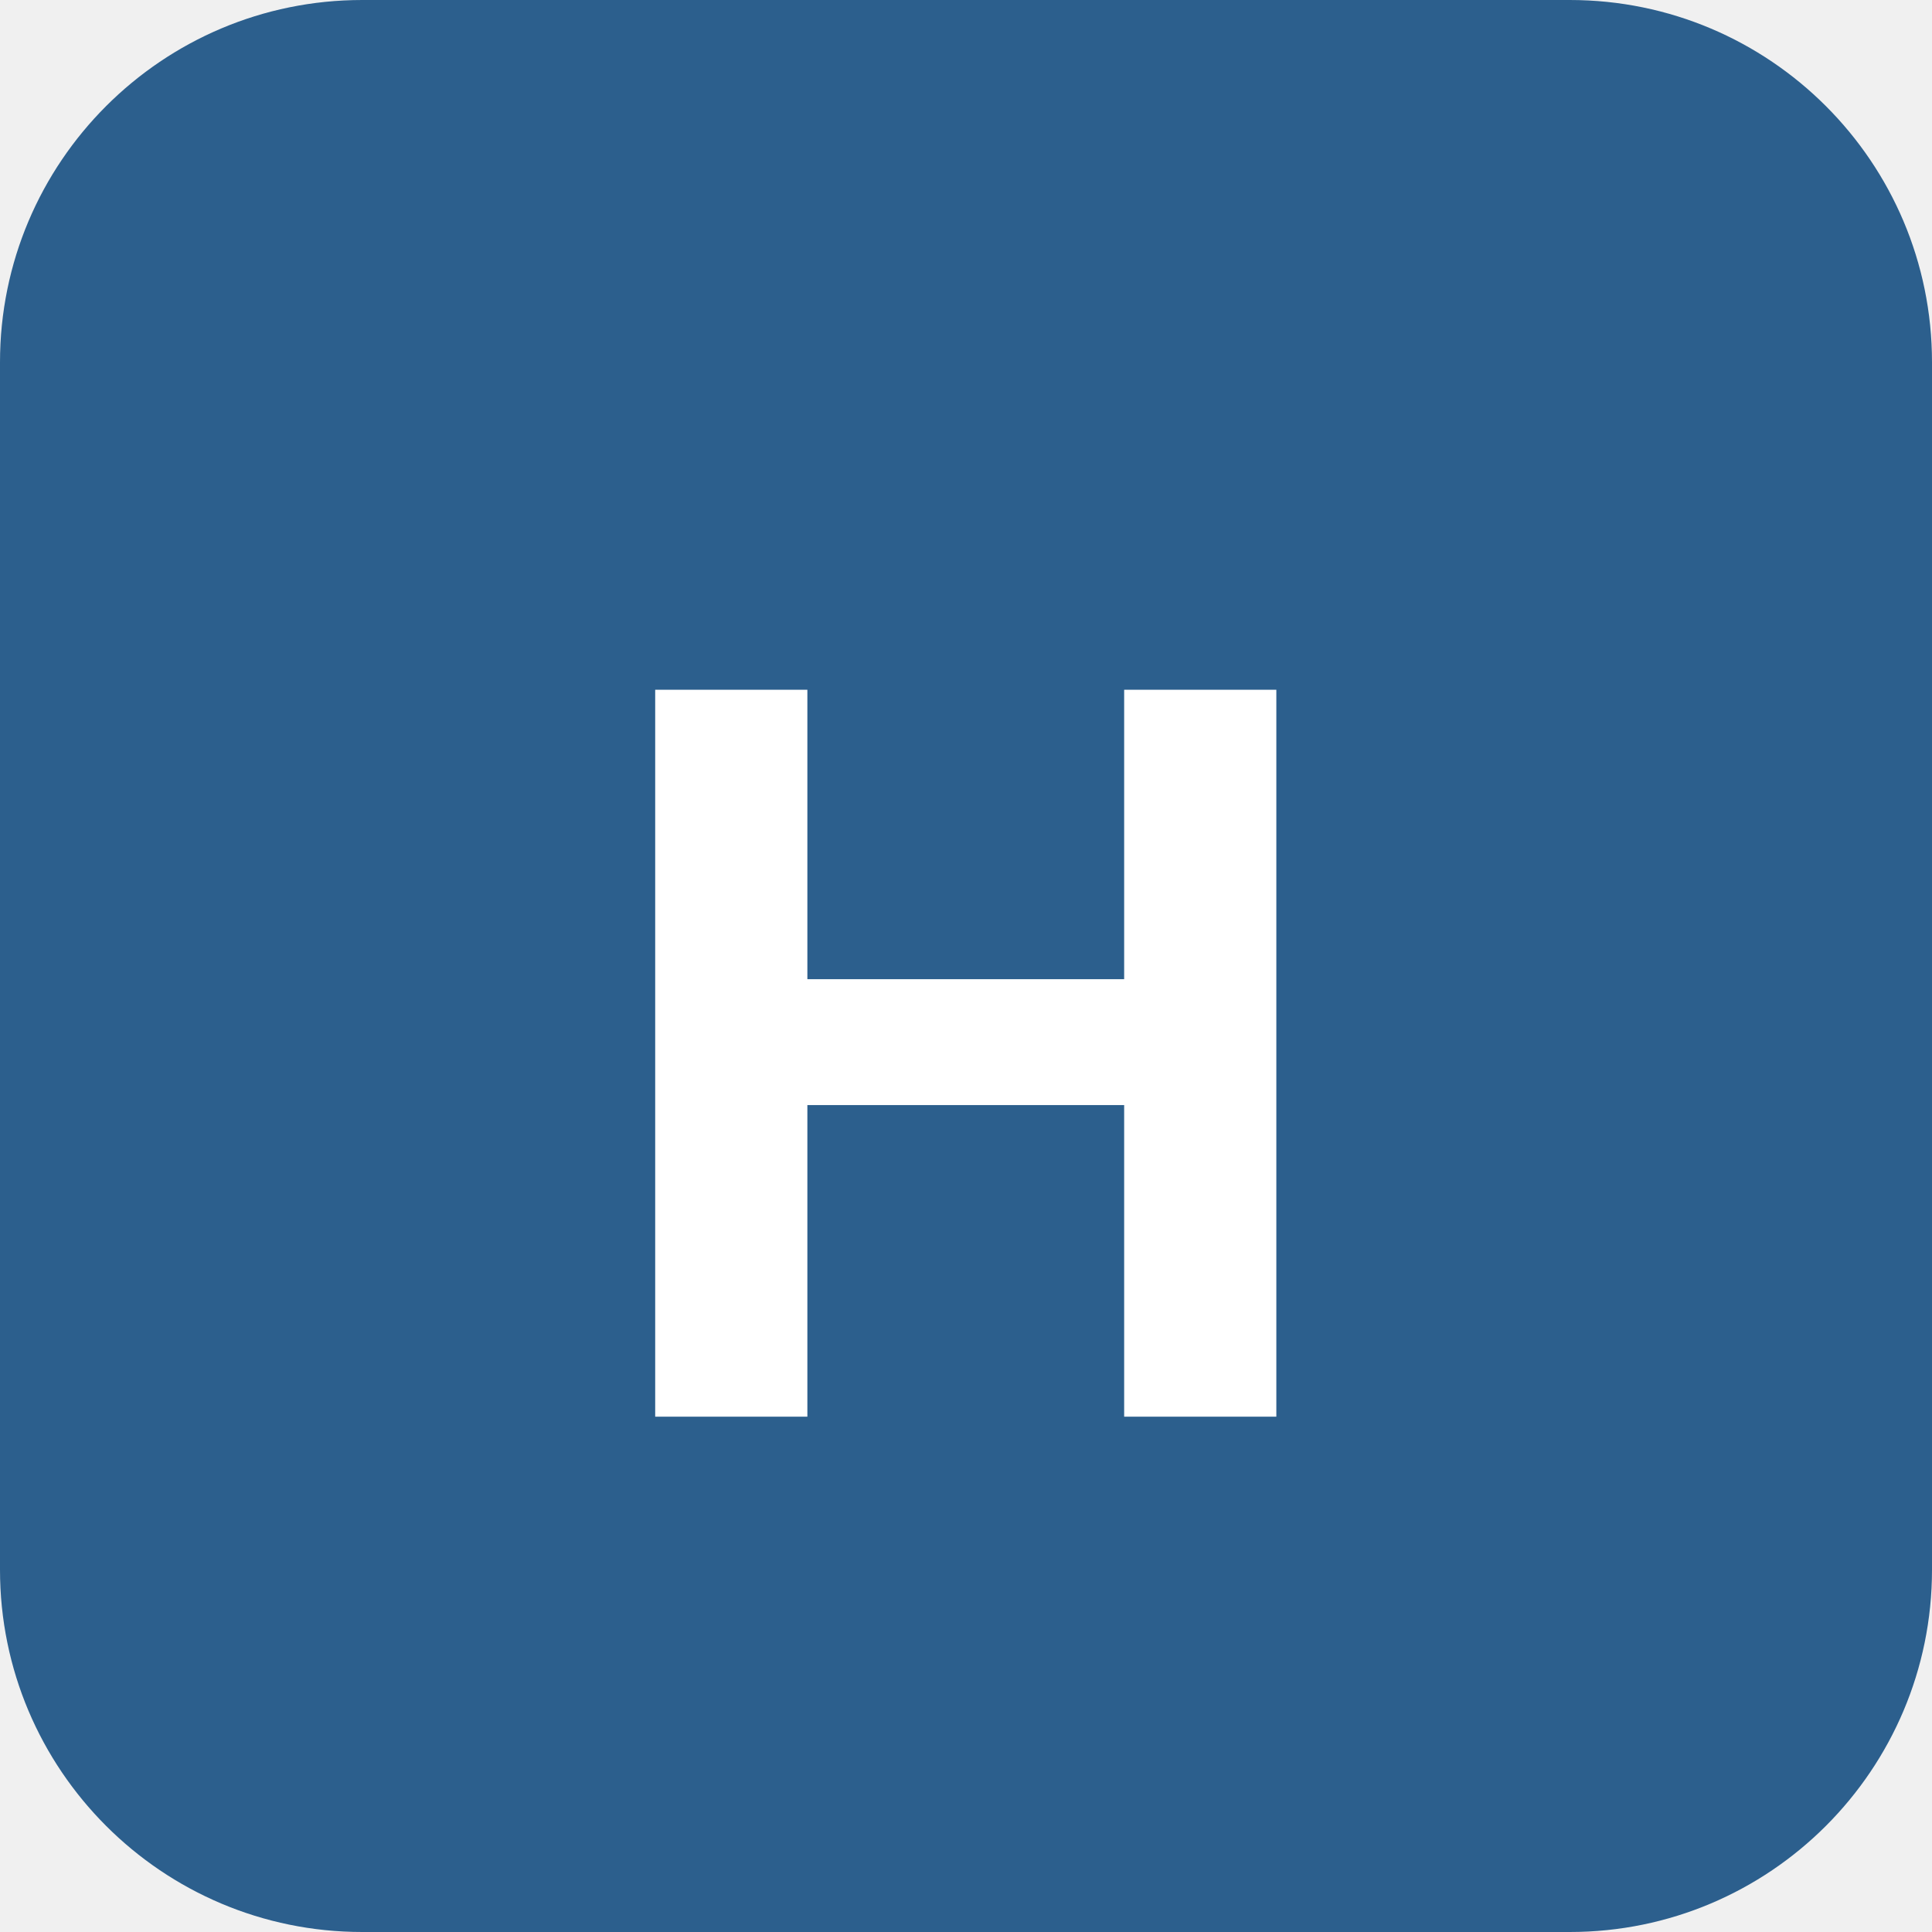
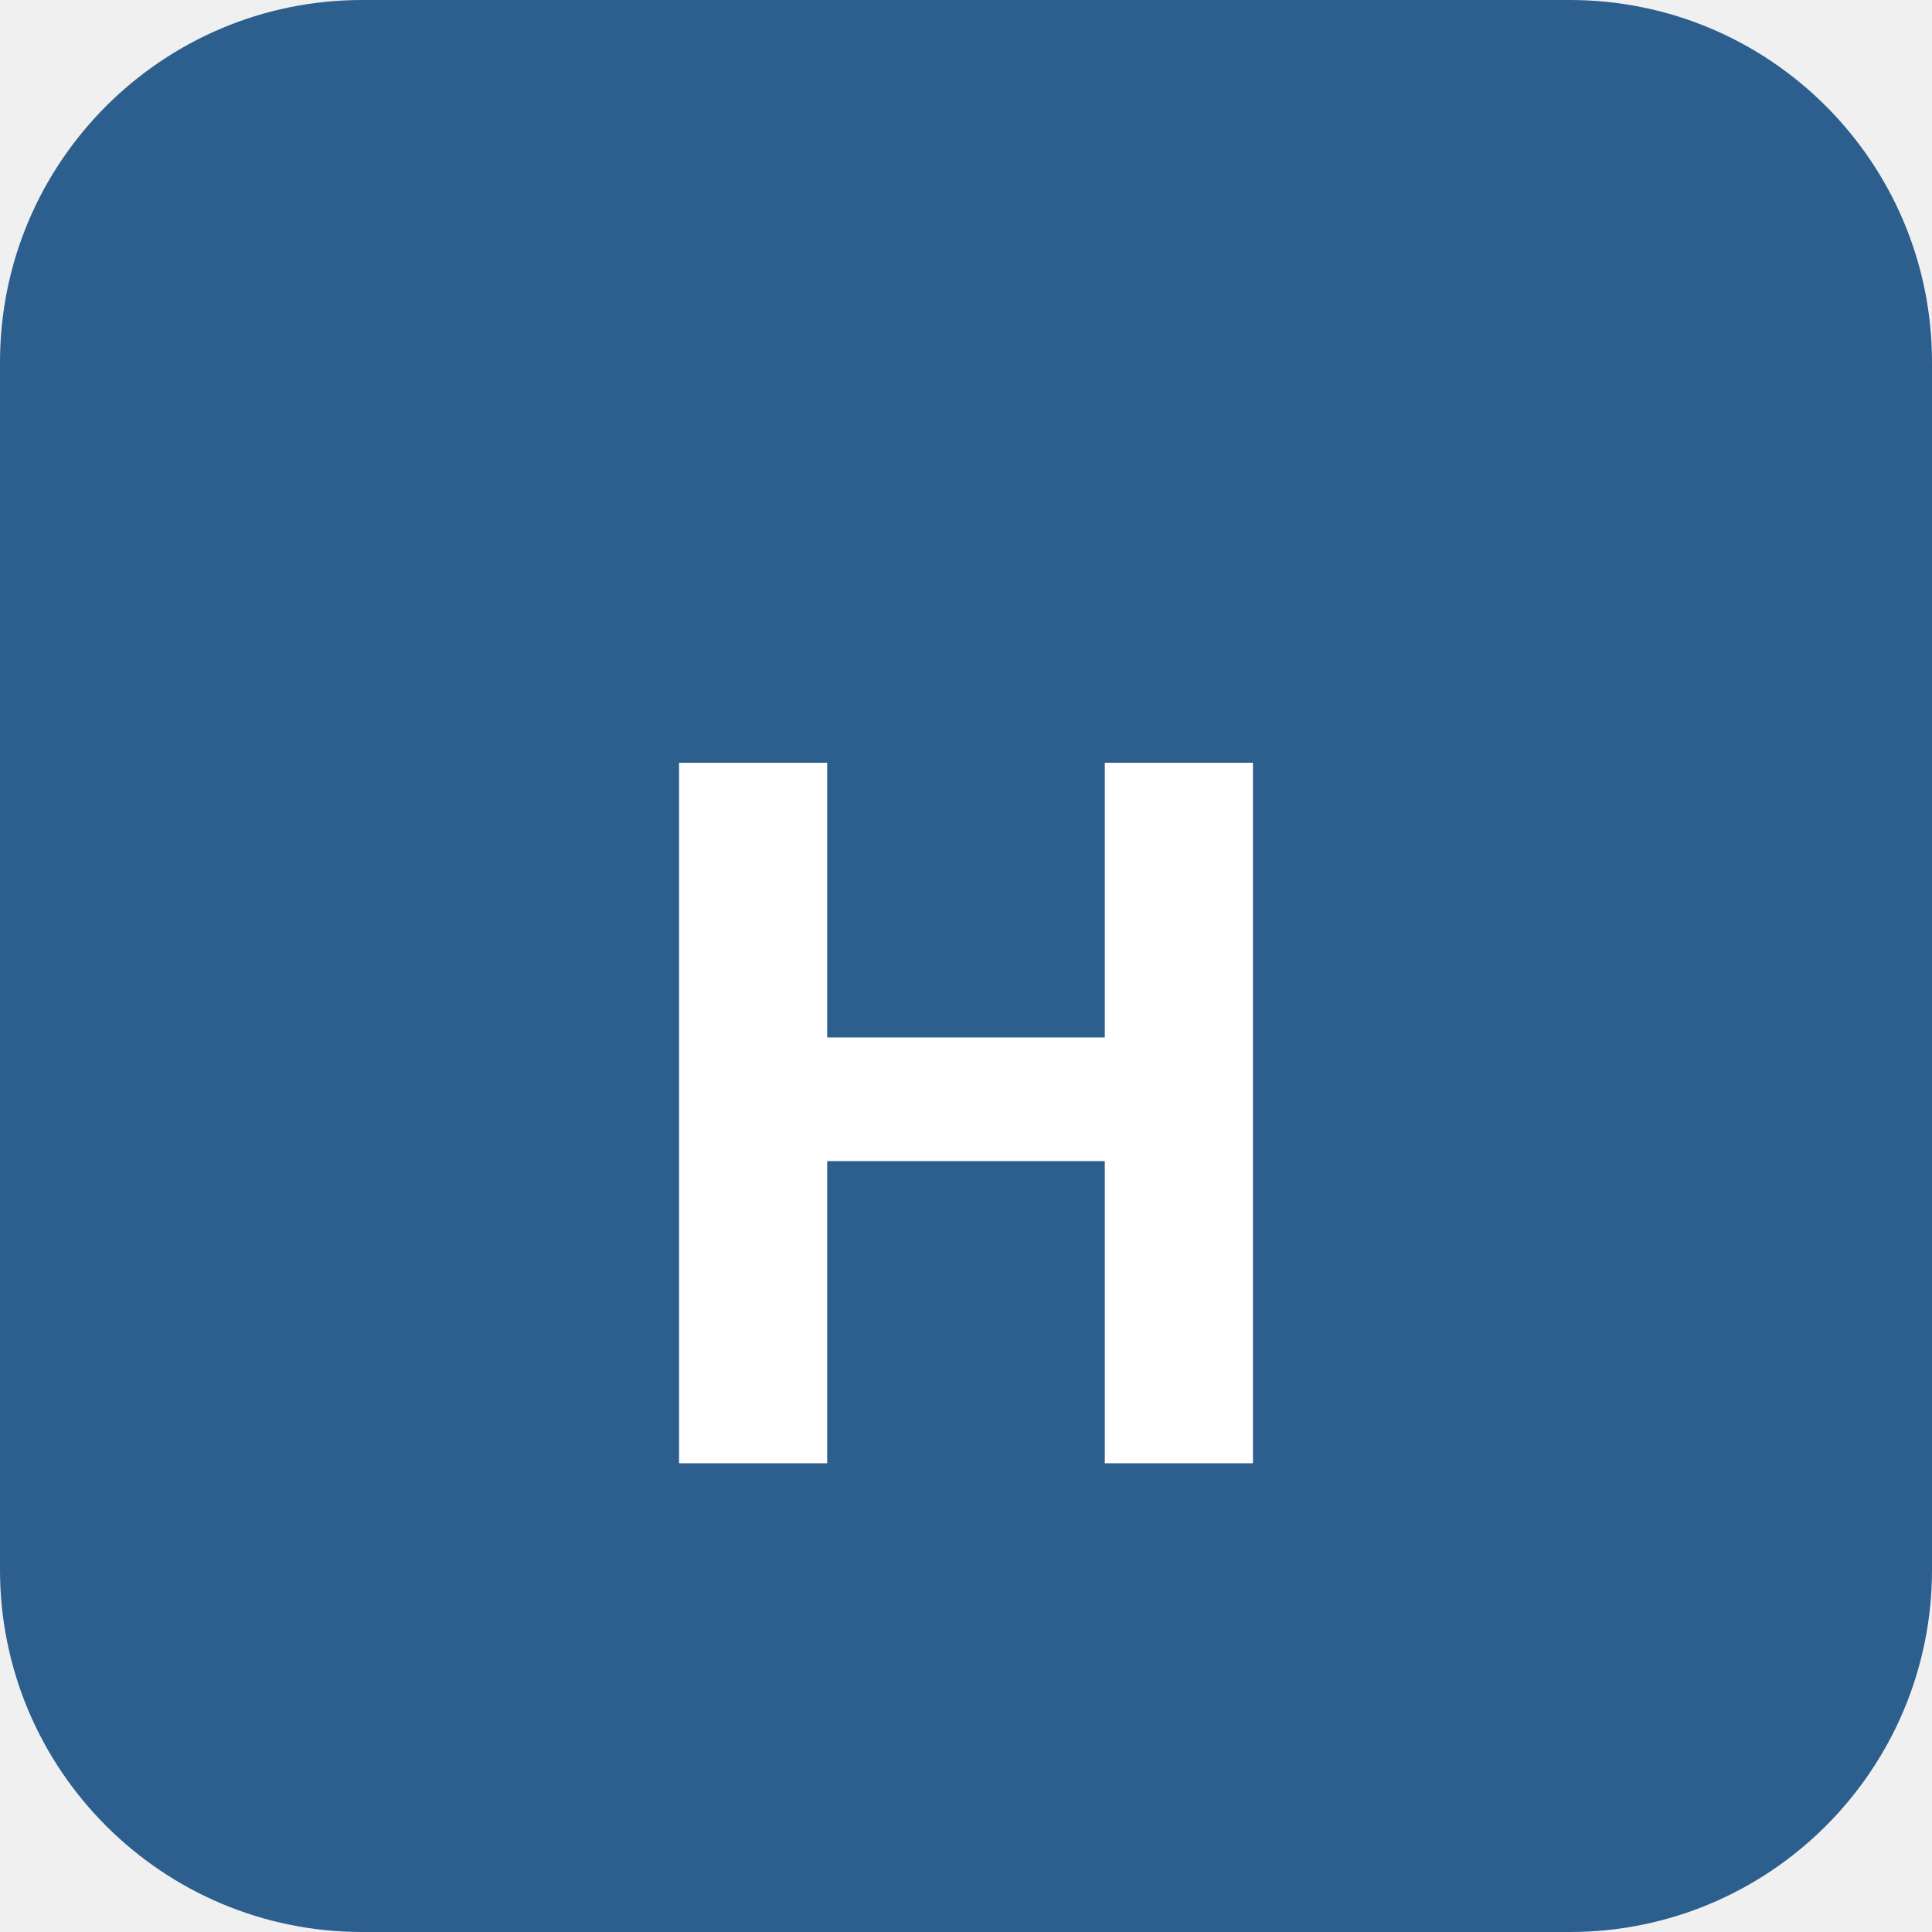
<svg xmlns="http://www.w3.org/2000/svg" viewBox="0 0 512 512">
  <rect width="512" height="512" rx="96" fill="#2c5f8d" />
-   <text x="256" y="296" font-family="Arial, sans-serif" font-size="280" font-weight="bold" fill="white" text-anchor="middle" dominant-baseline="middle">H</text>
+   <text x="256" y="296" font-family="Verdana, sans-serif" font-size="260" font-weight="bold" fill="white" text-anchor="middle" dominant-baseline="middle">H</text>
</svg>
